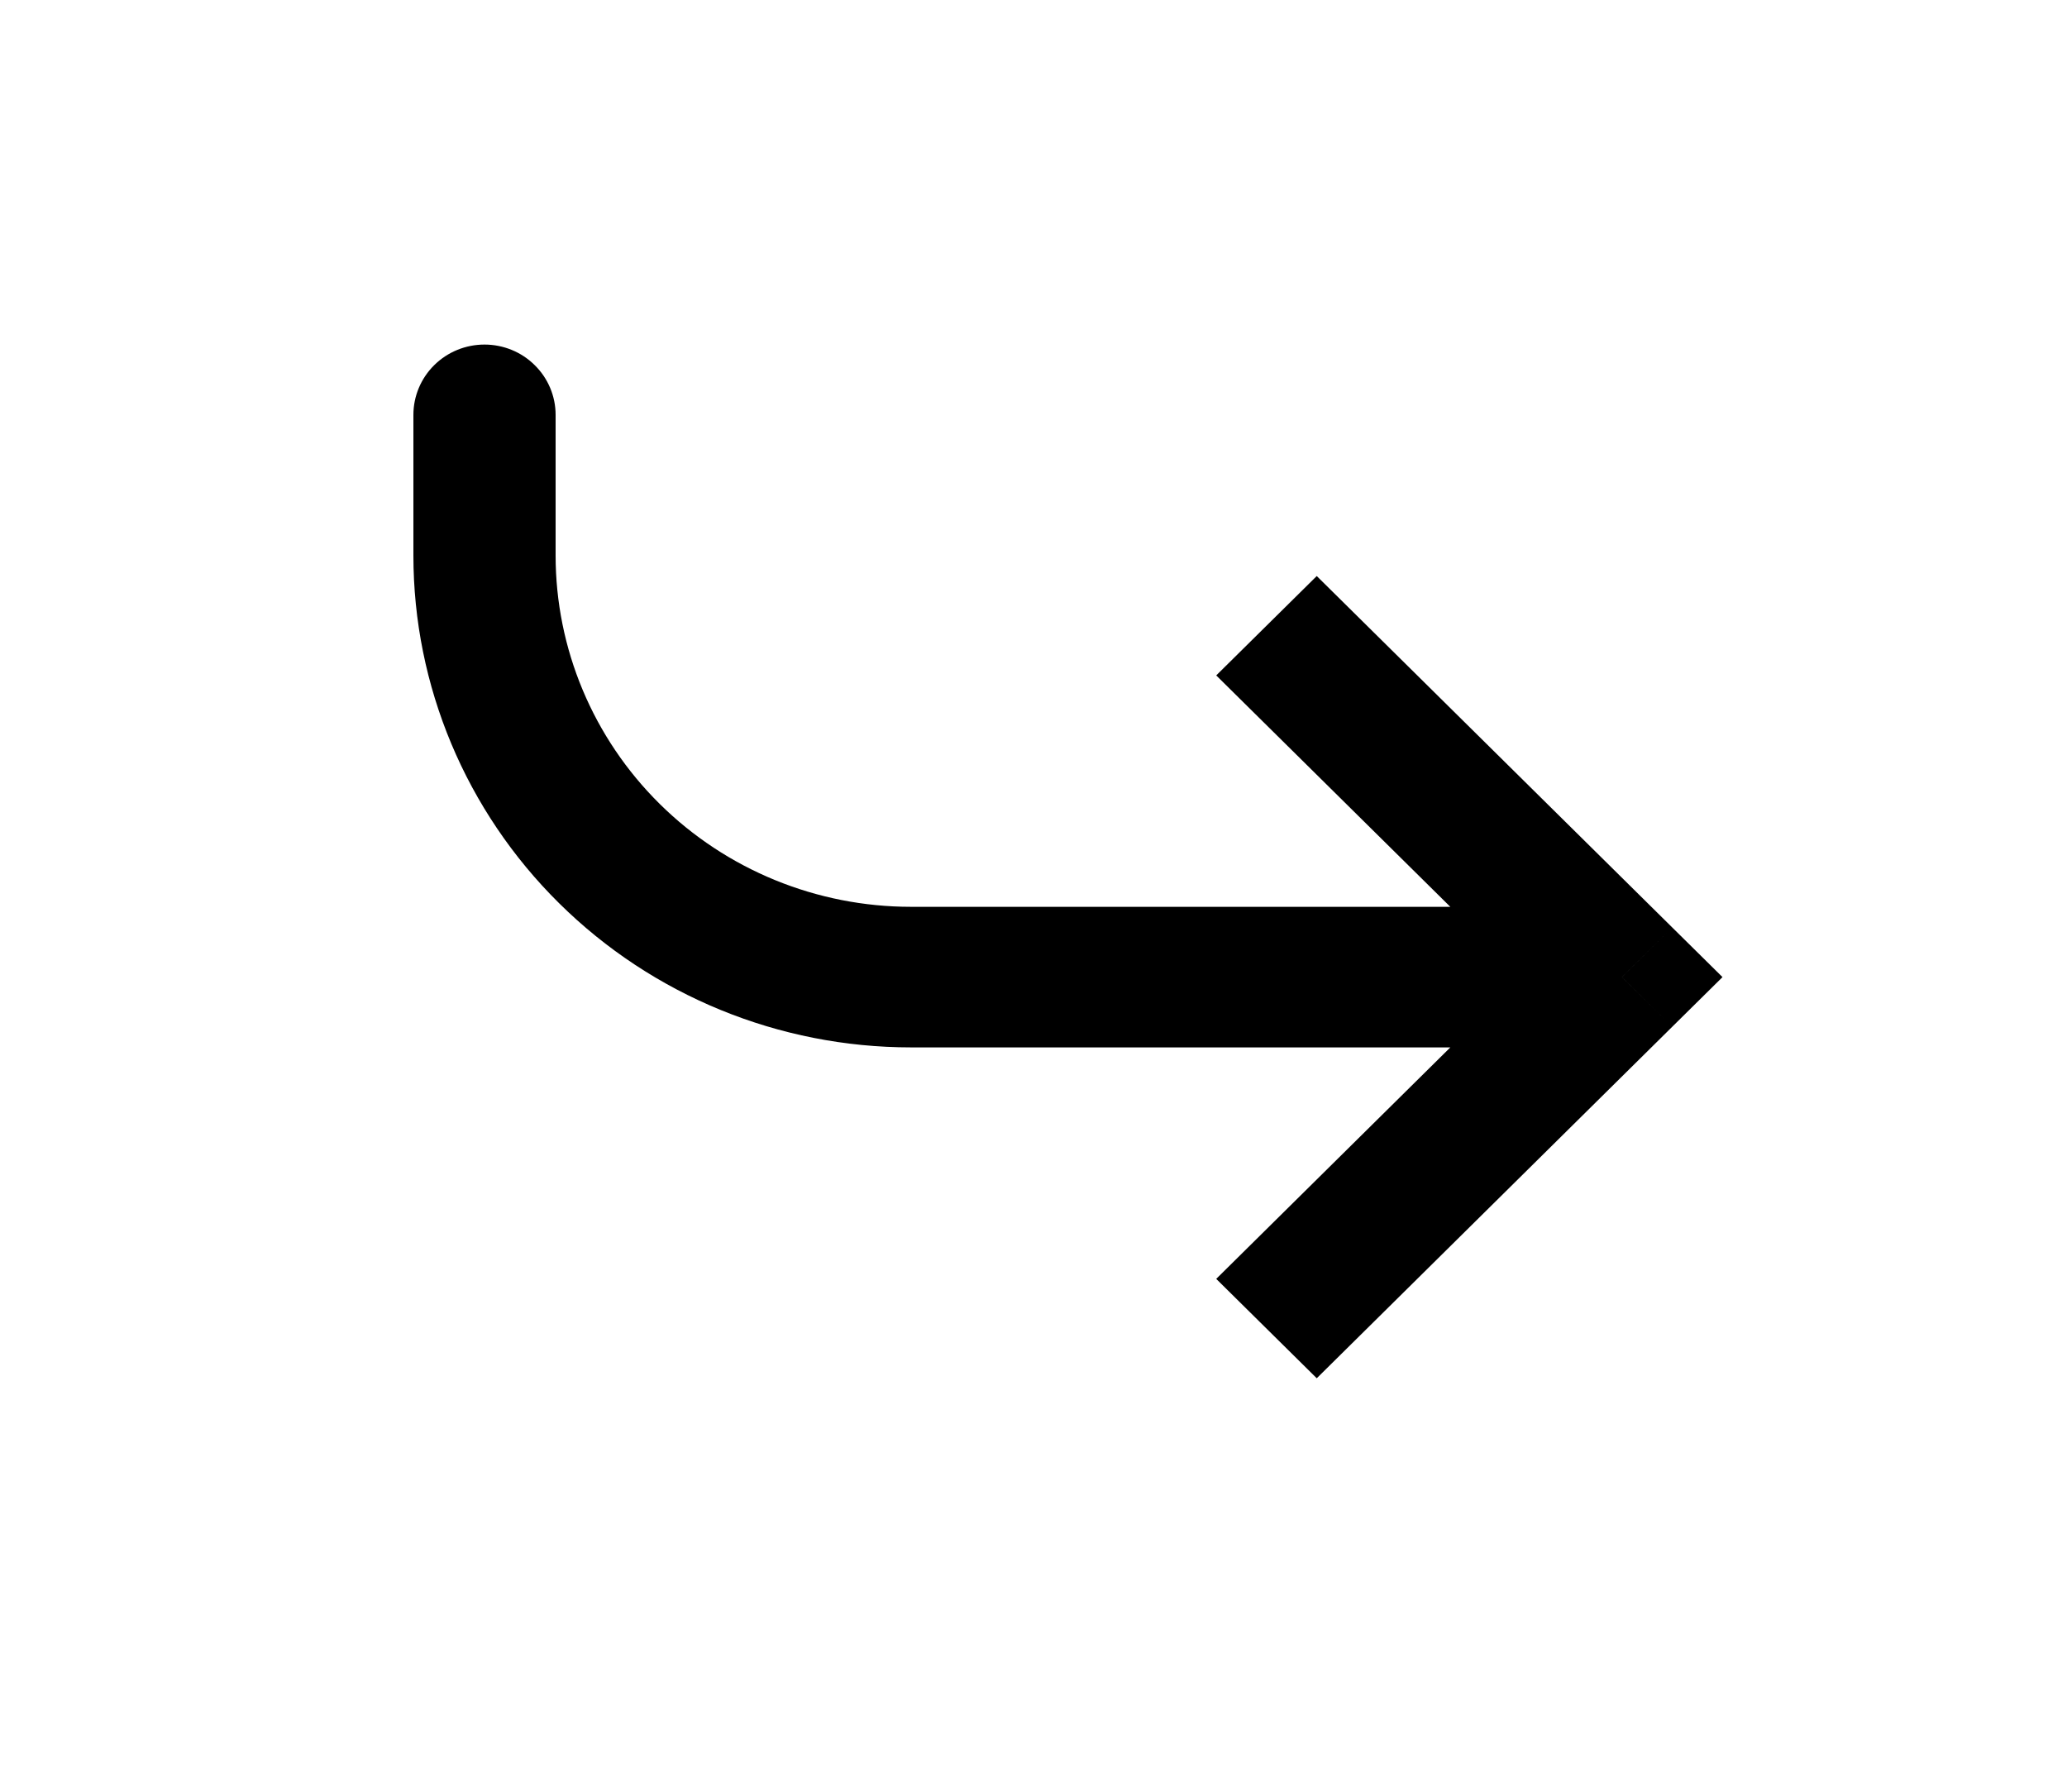
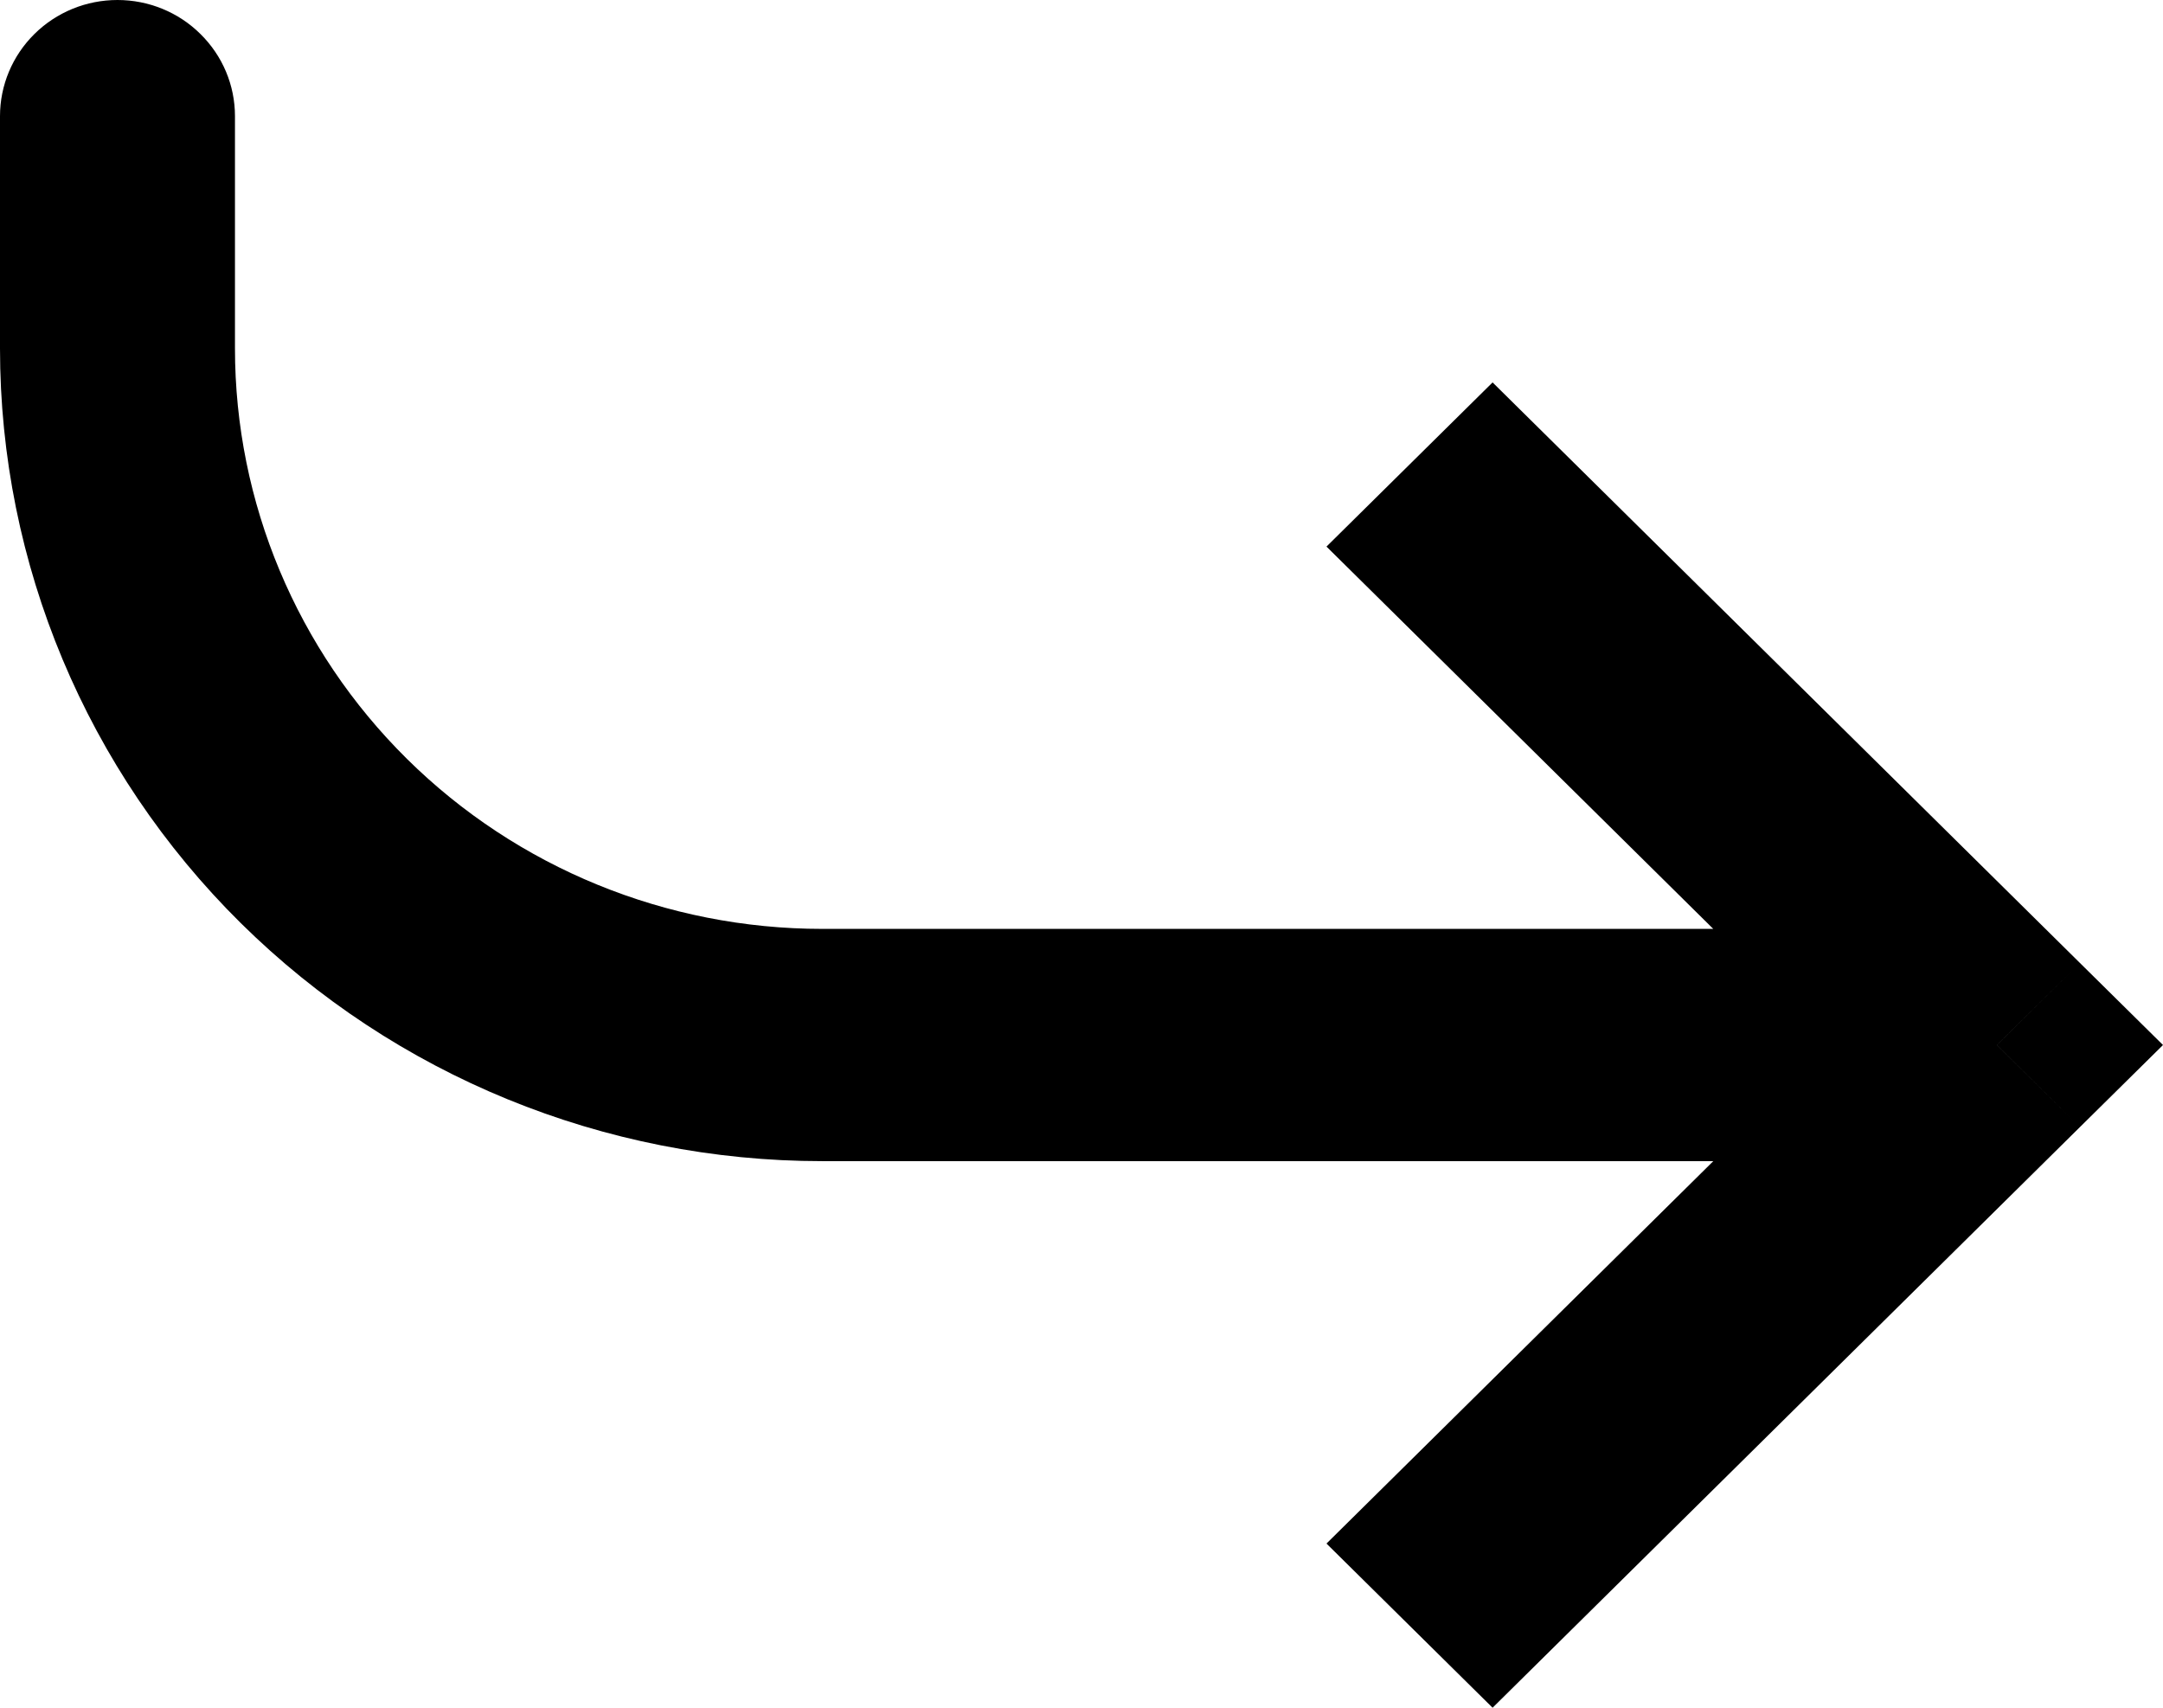
- <svg xmlns="http://www.w3.org/2000/svg" width="30" height="26" viewBox="0 0 30 26" fill="none">
-   <path d="M23.541 14.179L24.27 13.458L25 14.179L24.27 14.9L23.541 14.179ZM6 6.02C6 5.749 6.109 5.49 6.302 5.299C6.496 5.107 6.758 5 7.032 5C7.305 5 7.568 5.107 7.761 5.299C7.955 5.49 8.064 5.749 8.064 6.02L6 6.02ZM19.111 8.359L24.27 13.458L22.811 14.9L17.652 9.801L19.111 8.359ZM24.27 14.9L19.111 20L17.652 18.558L22.811 13.458L24.27 14.9ZM23.541 15.199L13.223 15.199L13.223 13.159L23.541 13.159L23.541 15.199ZM6 8.06L6 6.02L8.064 6.02L8.064 8.06L6 8.06ZM13.223 15.199C11.307 15.199 9.47 14.447 8.116 13.108C6.761 11.769 6 9.953 6 8.06L8.064 8.06C8.064 9.412 8.607 10.709 9.575 11.666C10.542 12.622 11.854 13.159 13.223 13.159L13.223 15.199Z" fill="black" />
+ <svg xmlns="http://www.w3.org/2000/svg" width="19" height="15" viewBox="0 0 19 15" fill="none">
+   <path d="M17.541 9.179L18.27 8.458L19 9.179L18.27 9.9L17.541 9.179ZM-6.85172e-07 1.02C-6.61524e-07 0.749 0.109 0.49 0.302 0.299C0.496 0.107 0.758 3.12597e-07 1.032 3.36521e-07C1.305 3.60444e-07 1.568 0.107 1.761 0.299C1.955 0.49 2.064 0.749 2.064 1.02L-6.85172e-07 1.02ZM13.111 3.359L18.27 8.458L16.811 9.9L11.652 4.801L13.111 3.359ZM18.27 9.9L13.111 15L11.652 13.558L16.811 8.458L18.27 9.9ZM17.541 10.199L7.223 10.199L7.223 8.159L17.541 8.159L17.541 10.199ZM-8.635e-07 3.06L-6.85172e-07 1.02L2.064 1.02L2.064 3.06L-8.635e-07 3.06ZM7.223 10.199C5.307 10.199 3.47 9.447 2.115 8.108C0.761 6.769 -1.02904e-06 4.953 -8.635e-07 3.06L2.064 3.06C2.064 4.412 2.607 5.709 3.575 6.666C4.542 7.622 5.854 8.159 7.223 8.159L7.223 10.199Z" fill="black" />
</svg>
